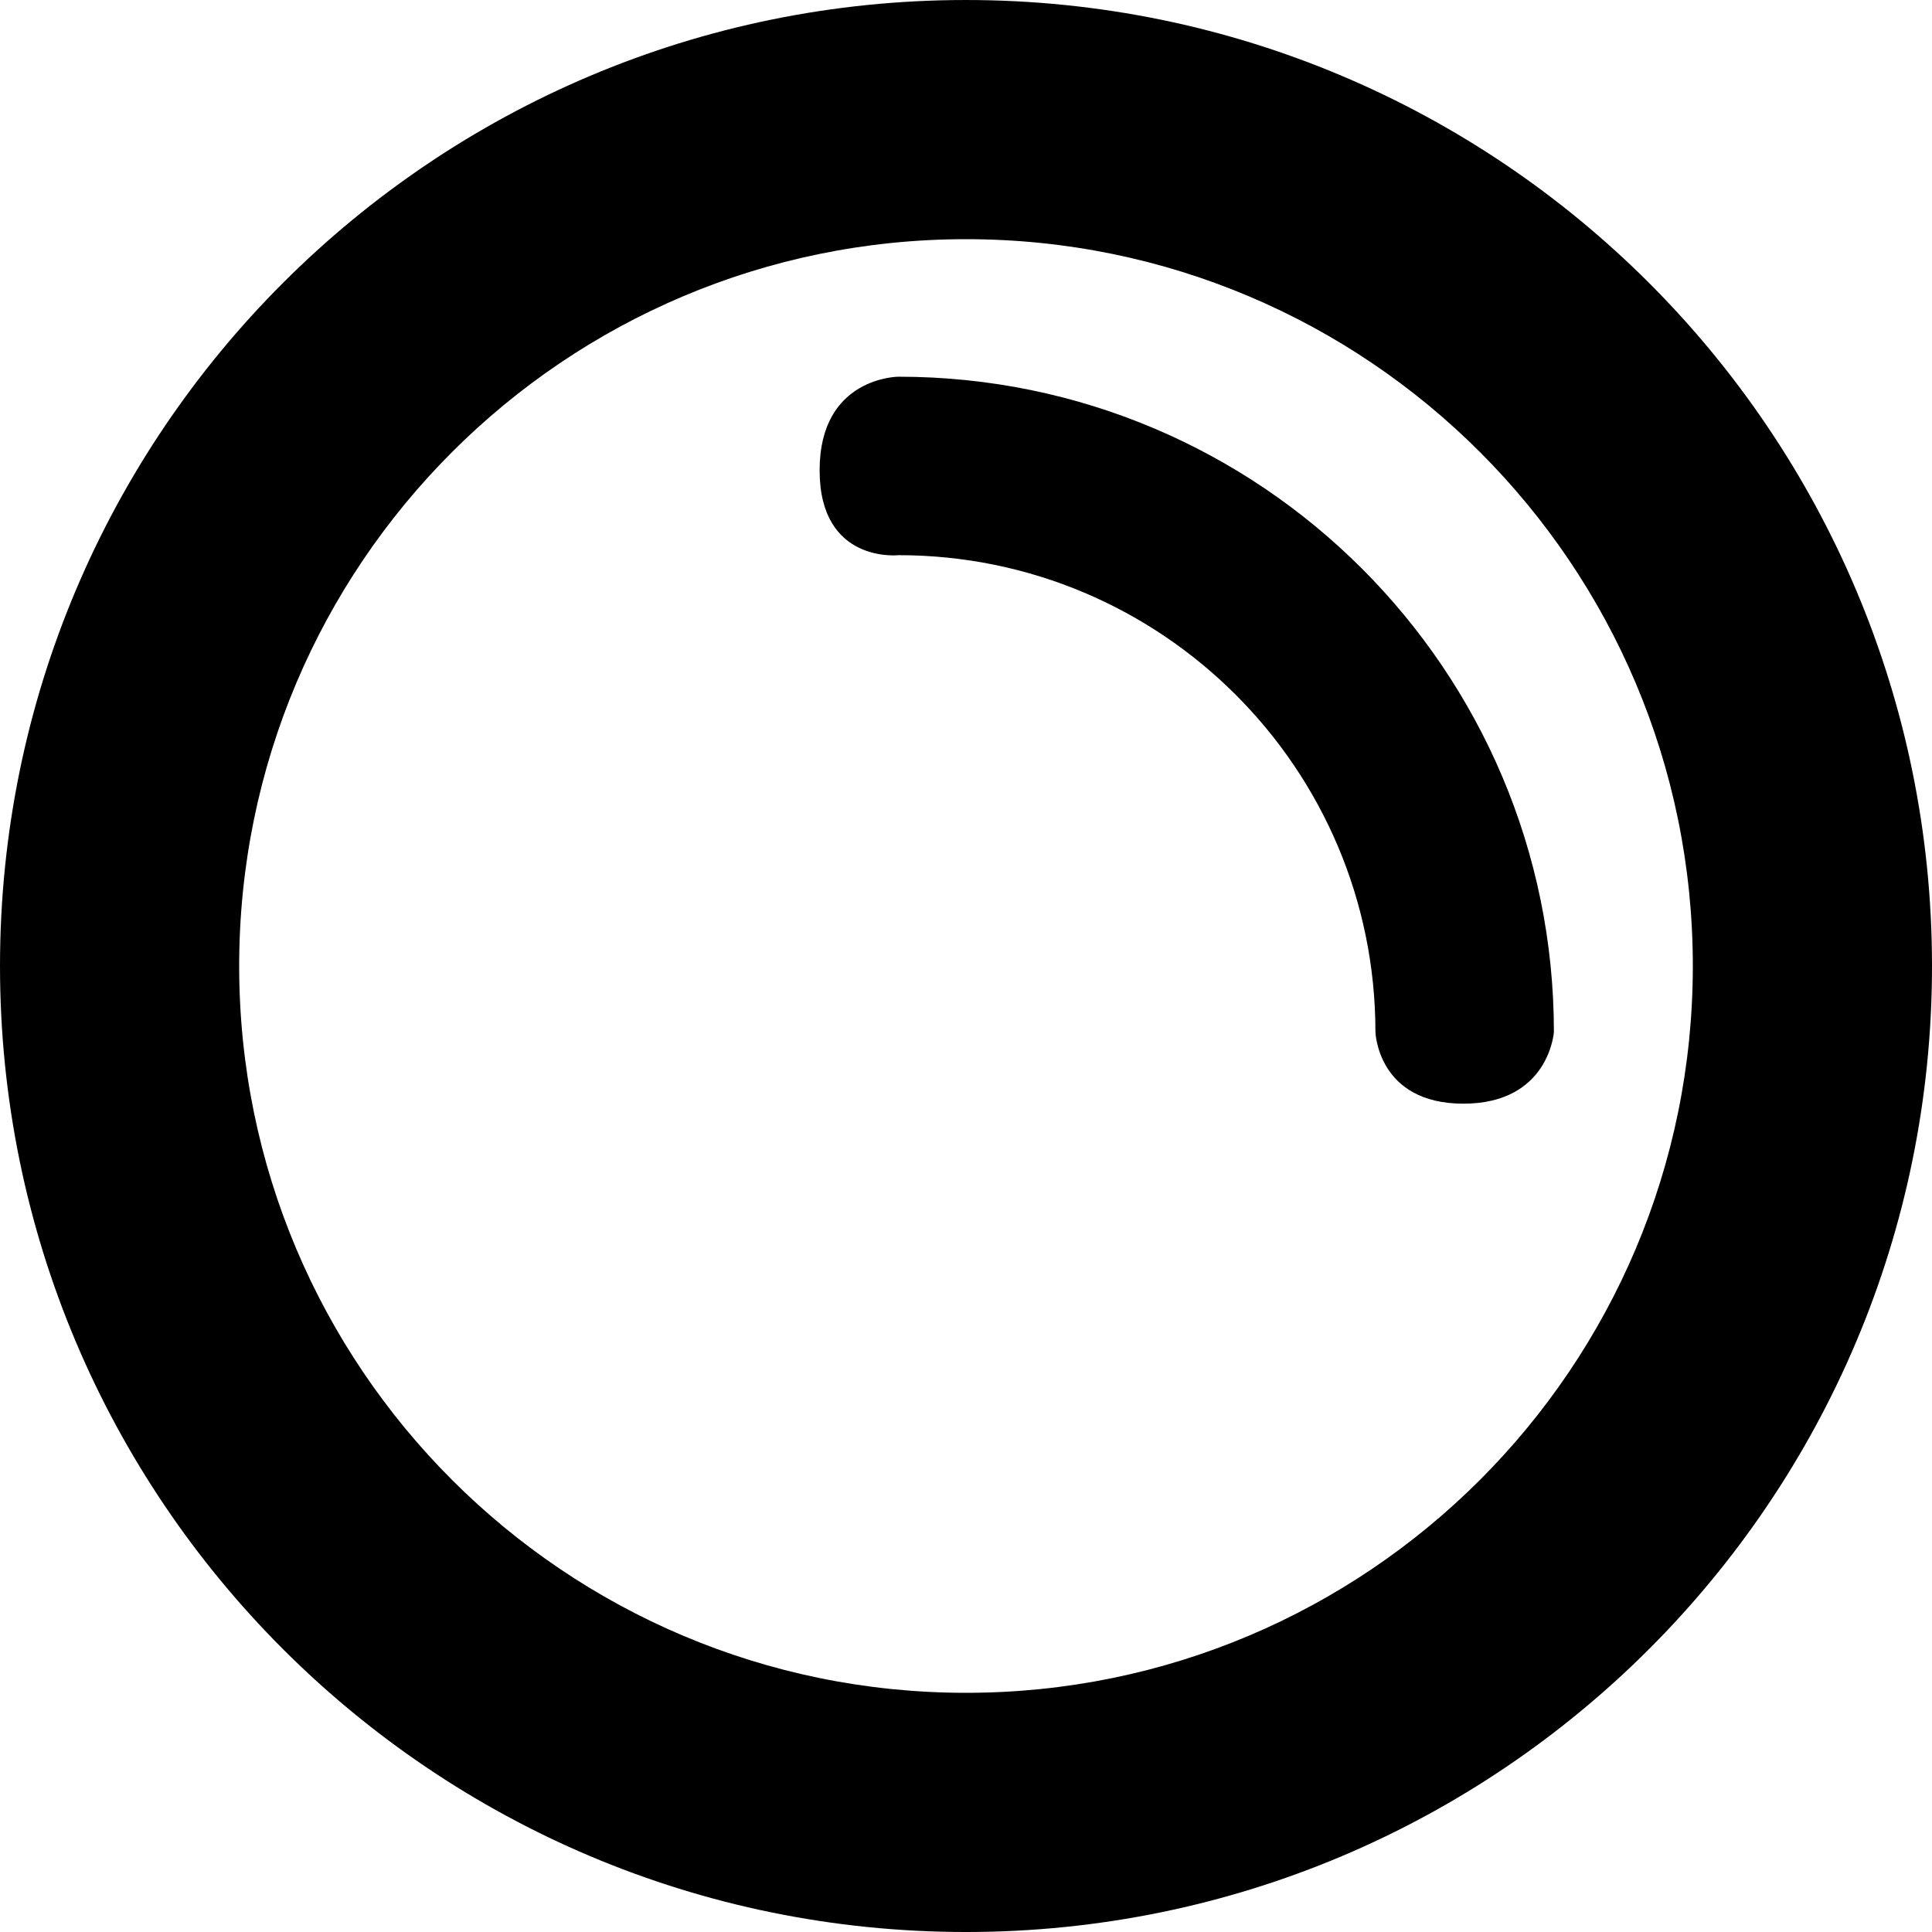
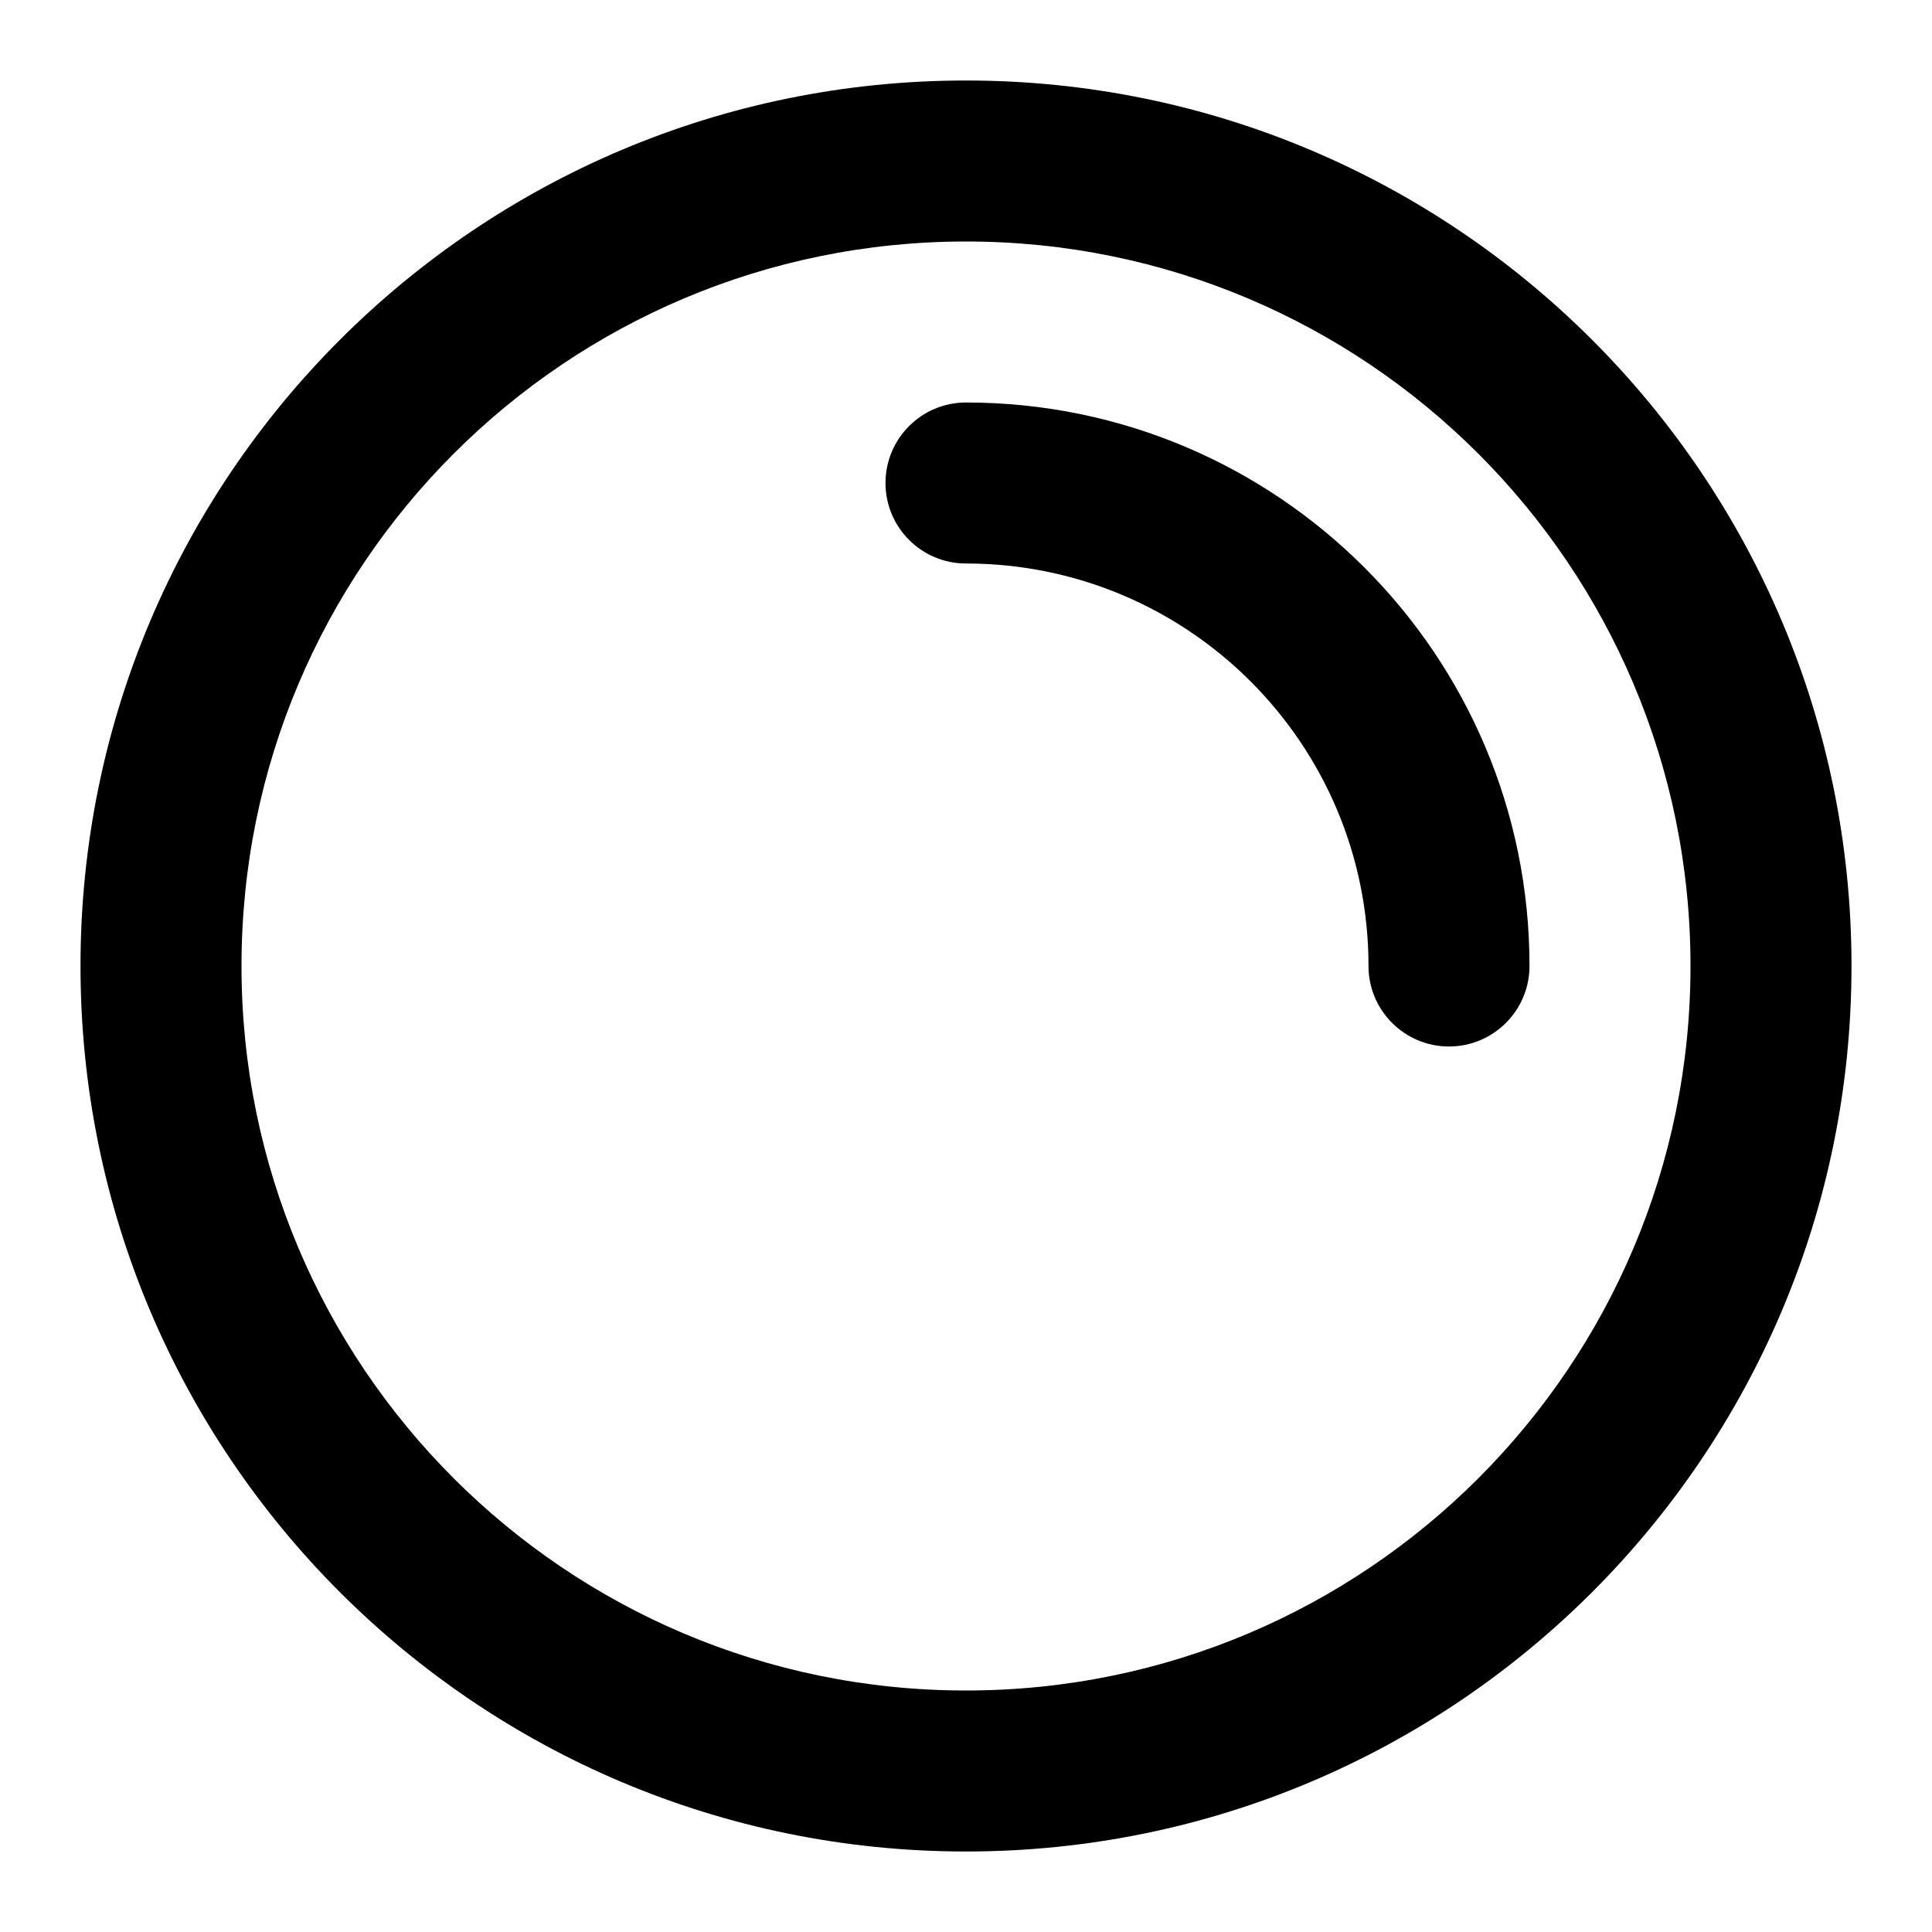
- <svg xmlns="http://www.w3.org/2000/svg" width="168.155mm" height="168.155mm" viewBox="0 0 168.155 168.155" version="1.1" id="svg5" xml:space="preserve">
-   <defs id="defs2" />
-   <g id="layer1" transform="translate(-10.71183,-46.11751)">
-     <path id="path408" style="fill:#000000;fill-opacity:1;stroke-width:13.8;stroke-linecap:round;stroke-linejoin:round" d="M 94.789,46.118 A 84.078,84.078 0 0 0 10.712,130.195 84.078,84.078 0 0 0 94.789,214.273 84.078,84.078 0 0 0 178.867,130.195 84.078,84.078 0 0 0 94.789,46.118 Z m 0,20.817 A 63.26,63.26 0 0 1 158.05,130.195 63.26,63.26 0 0 1 94.789,193.455 63.26,63.26 0 0 1 31.529,130.195 63.26,63.26 0 0 1 94.789,66.935 Z M 88.926,78.904 c 0,0 -6.877,-9.77e-4 -6.877,8.148 0,8.149 6.877,7.386 6.877,7.386 22.919,-1.03e-4 41.499,18.58 41.499,41.499 0,0 0.177,6.24 7.653,6.24 7.476,0 7.88,-6.24 7.88,-6.24 8e-5,-31.498 -25.534,-57.032 -57.032,-57.032 z" />
-   </g>
+ <svg xmlns="http://www.w3.org/2000/svg" viewBox="0 0 24 24" width="24" height="24">
+   <path fill="currentColor" d="M12 3C7.029 3 3 7.029 3 12C3 16.971 7.029 21 12 21C16.971 21 21 16.971 21 12C21 7.029 16.971 3 12 3ZM12 1C18.075 1 23 5.925 23 12C23 18.075 18.075 23 12 23C5.925 23 1 18.075 1 12C1 5.925 5.925 1 12 1ZM12 5C15.866 5 19 8.134 19 12C19 12.552 18.552 13 18 13C17.448 13 17 12.552 17 12C17 9.239 14.761 7 12 7C11.448 7 11 6.552 11 6C11 5.448 11.448 5 12 5Z" />
</svg>
